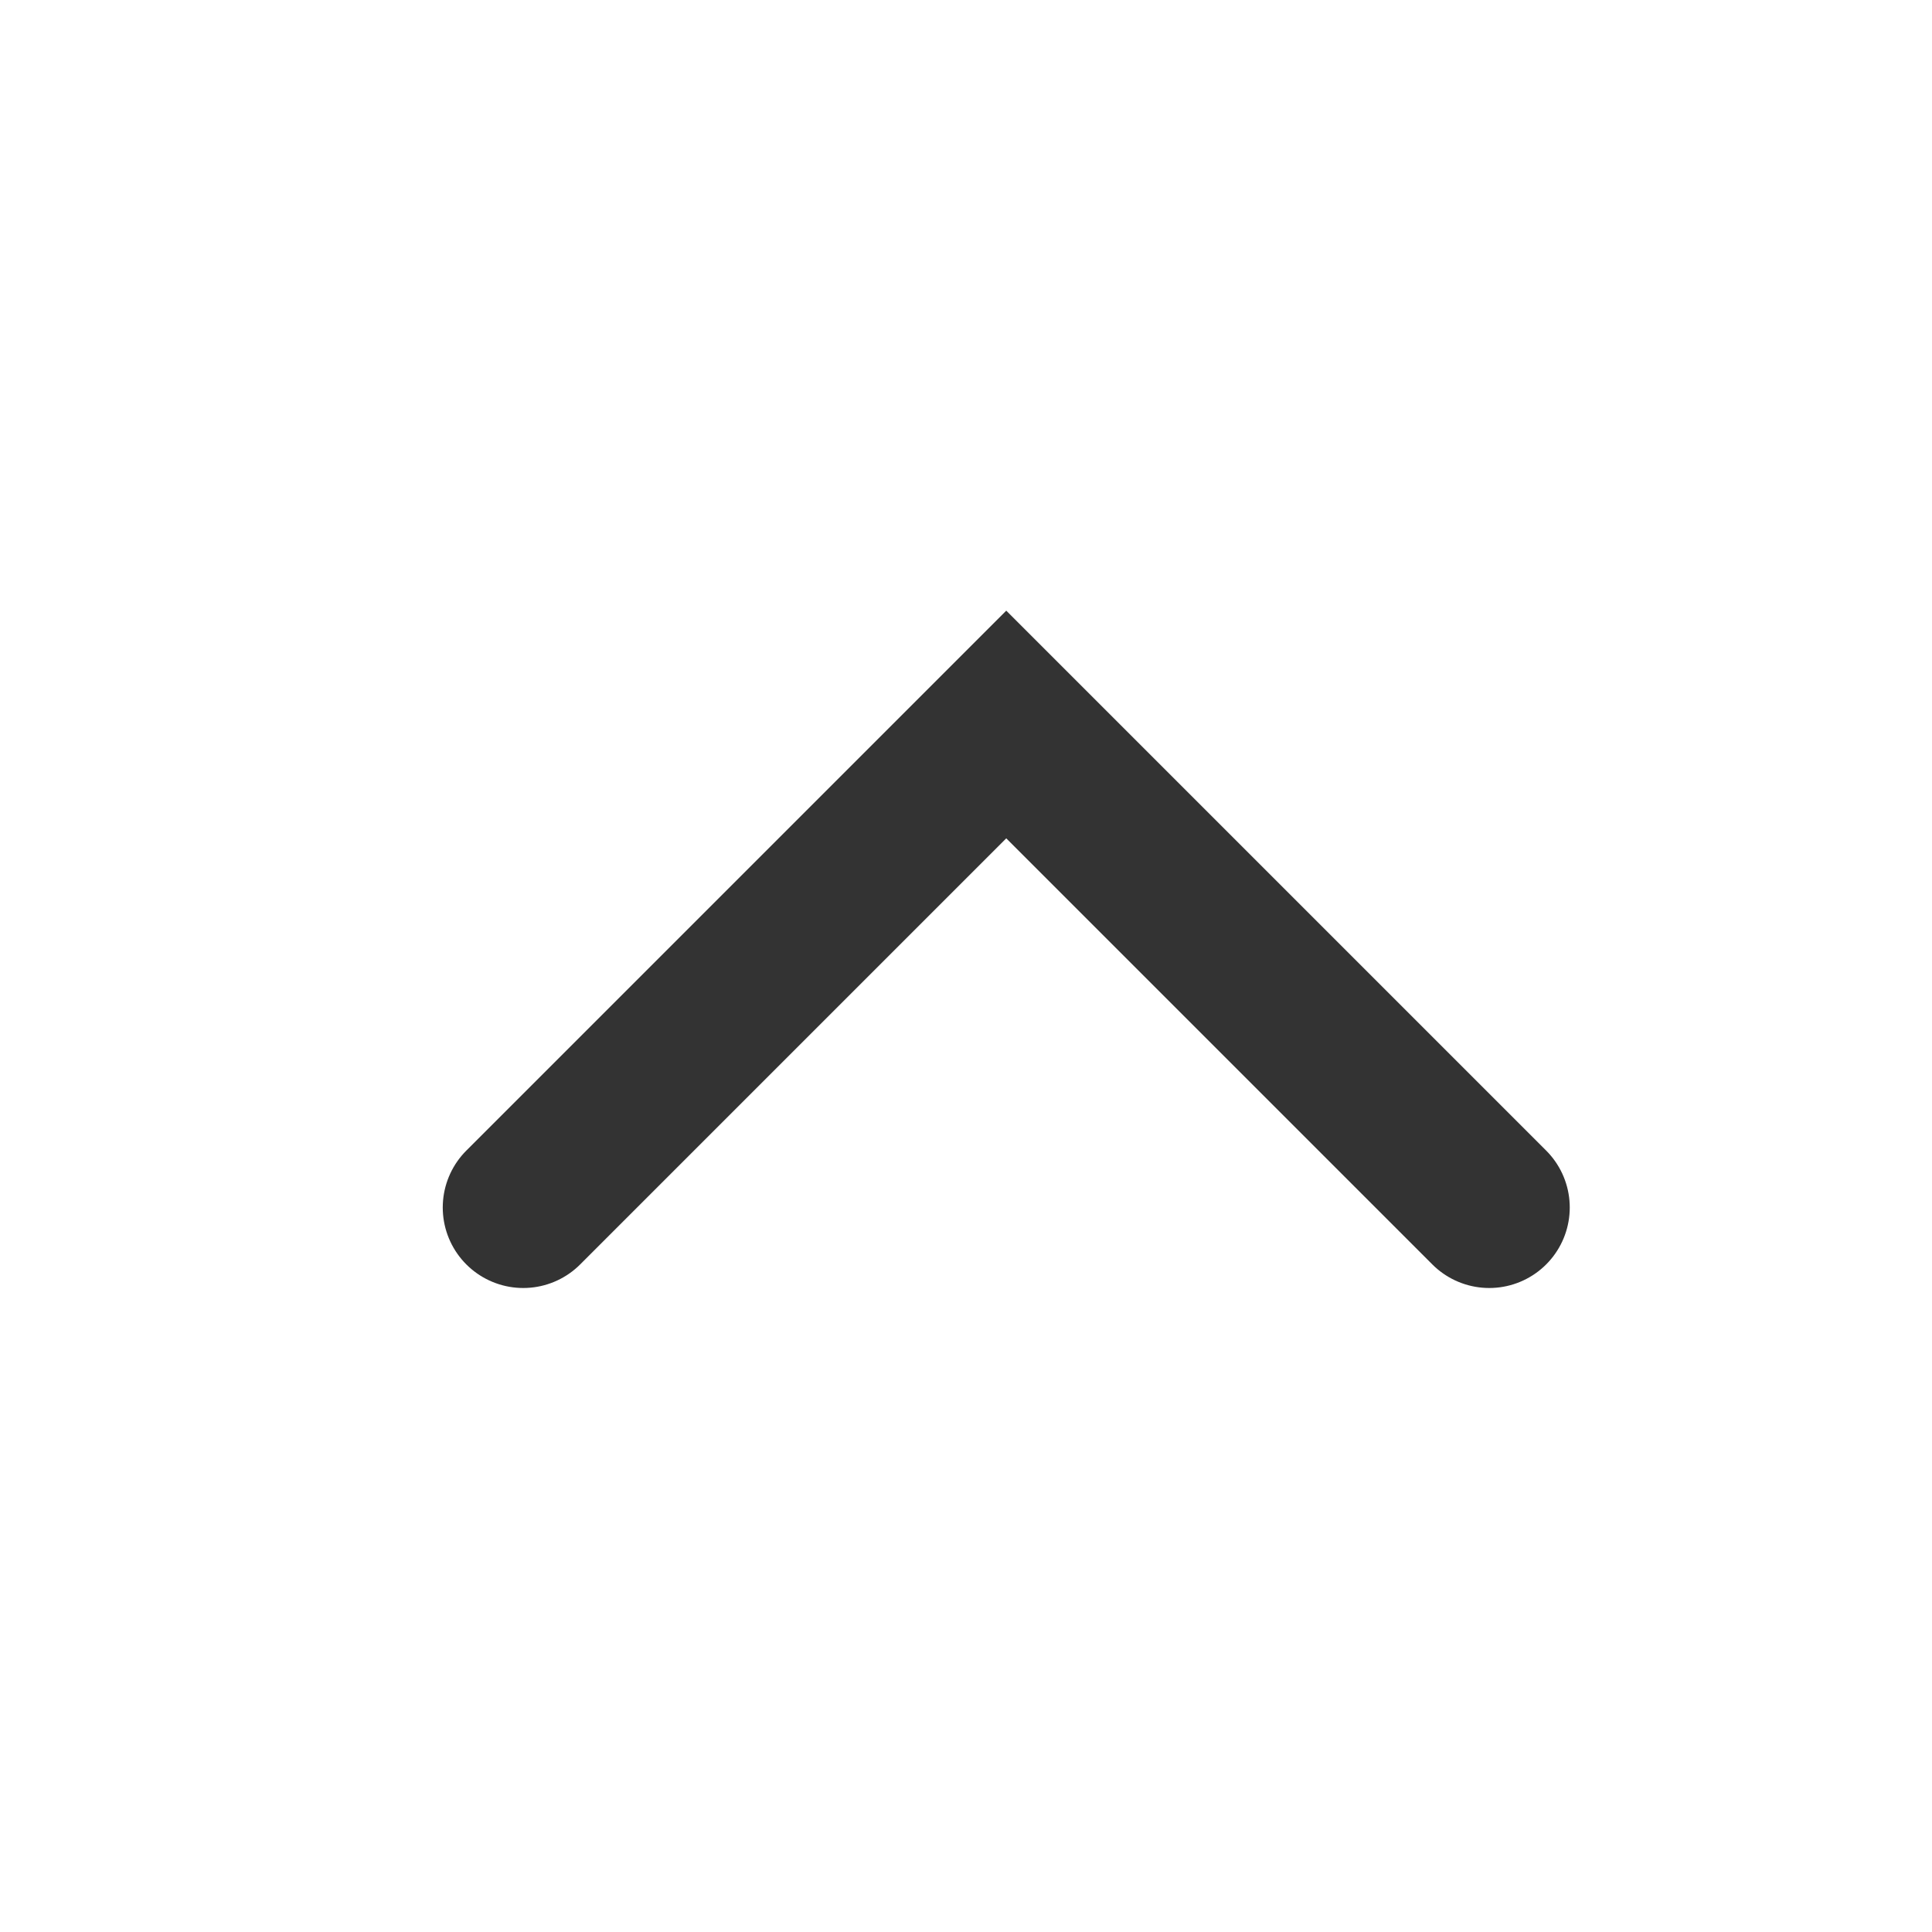
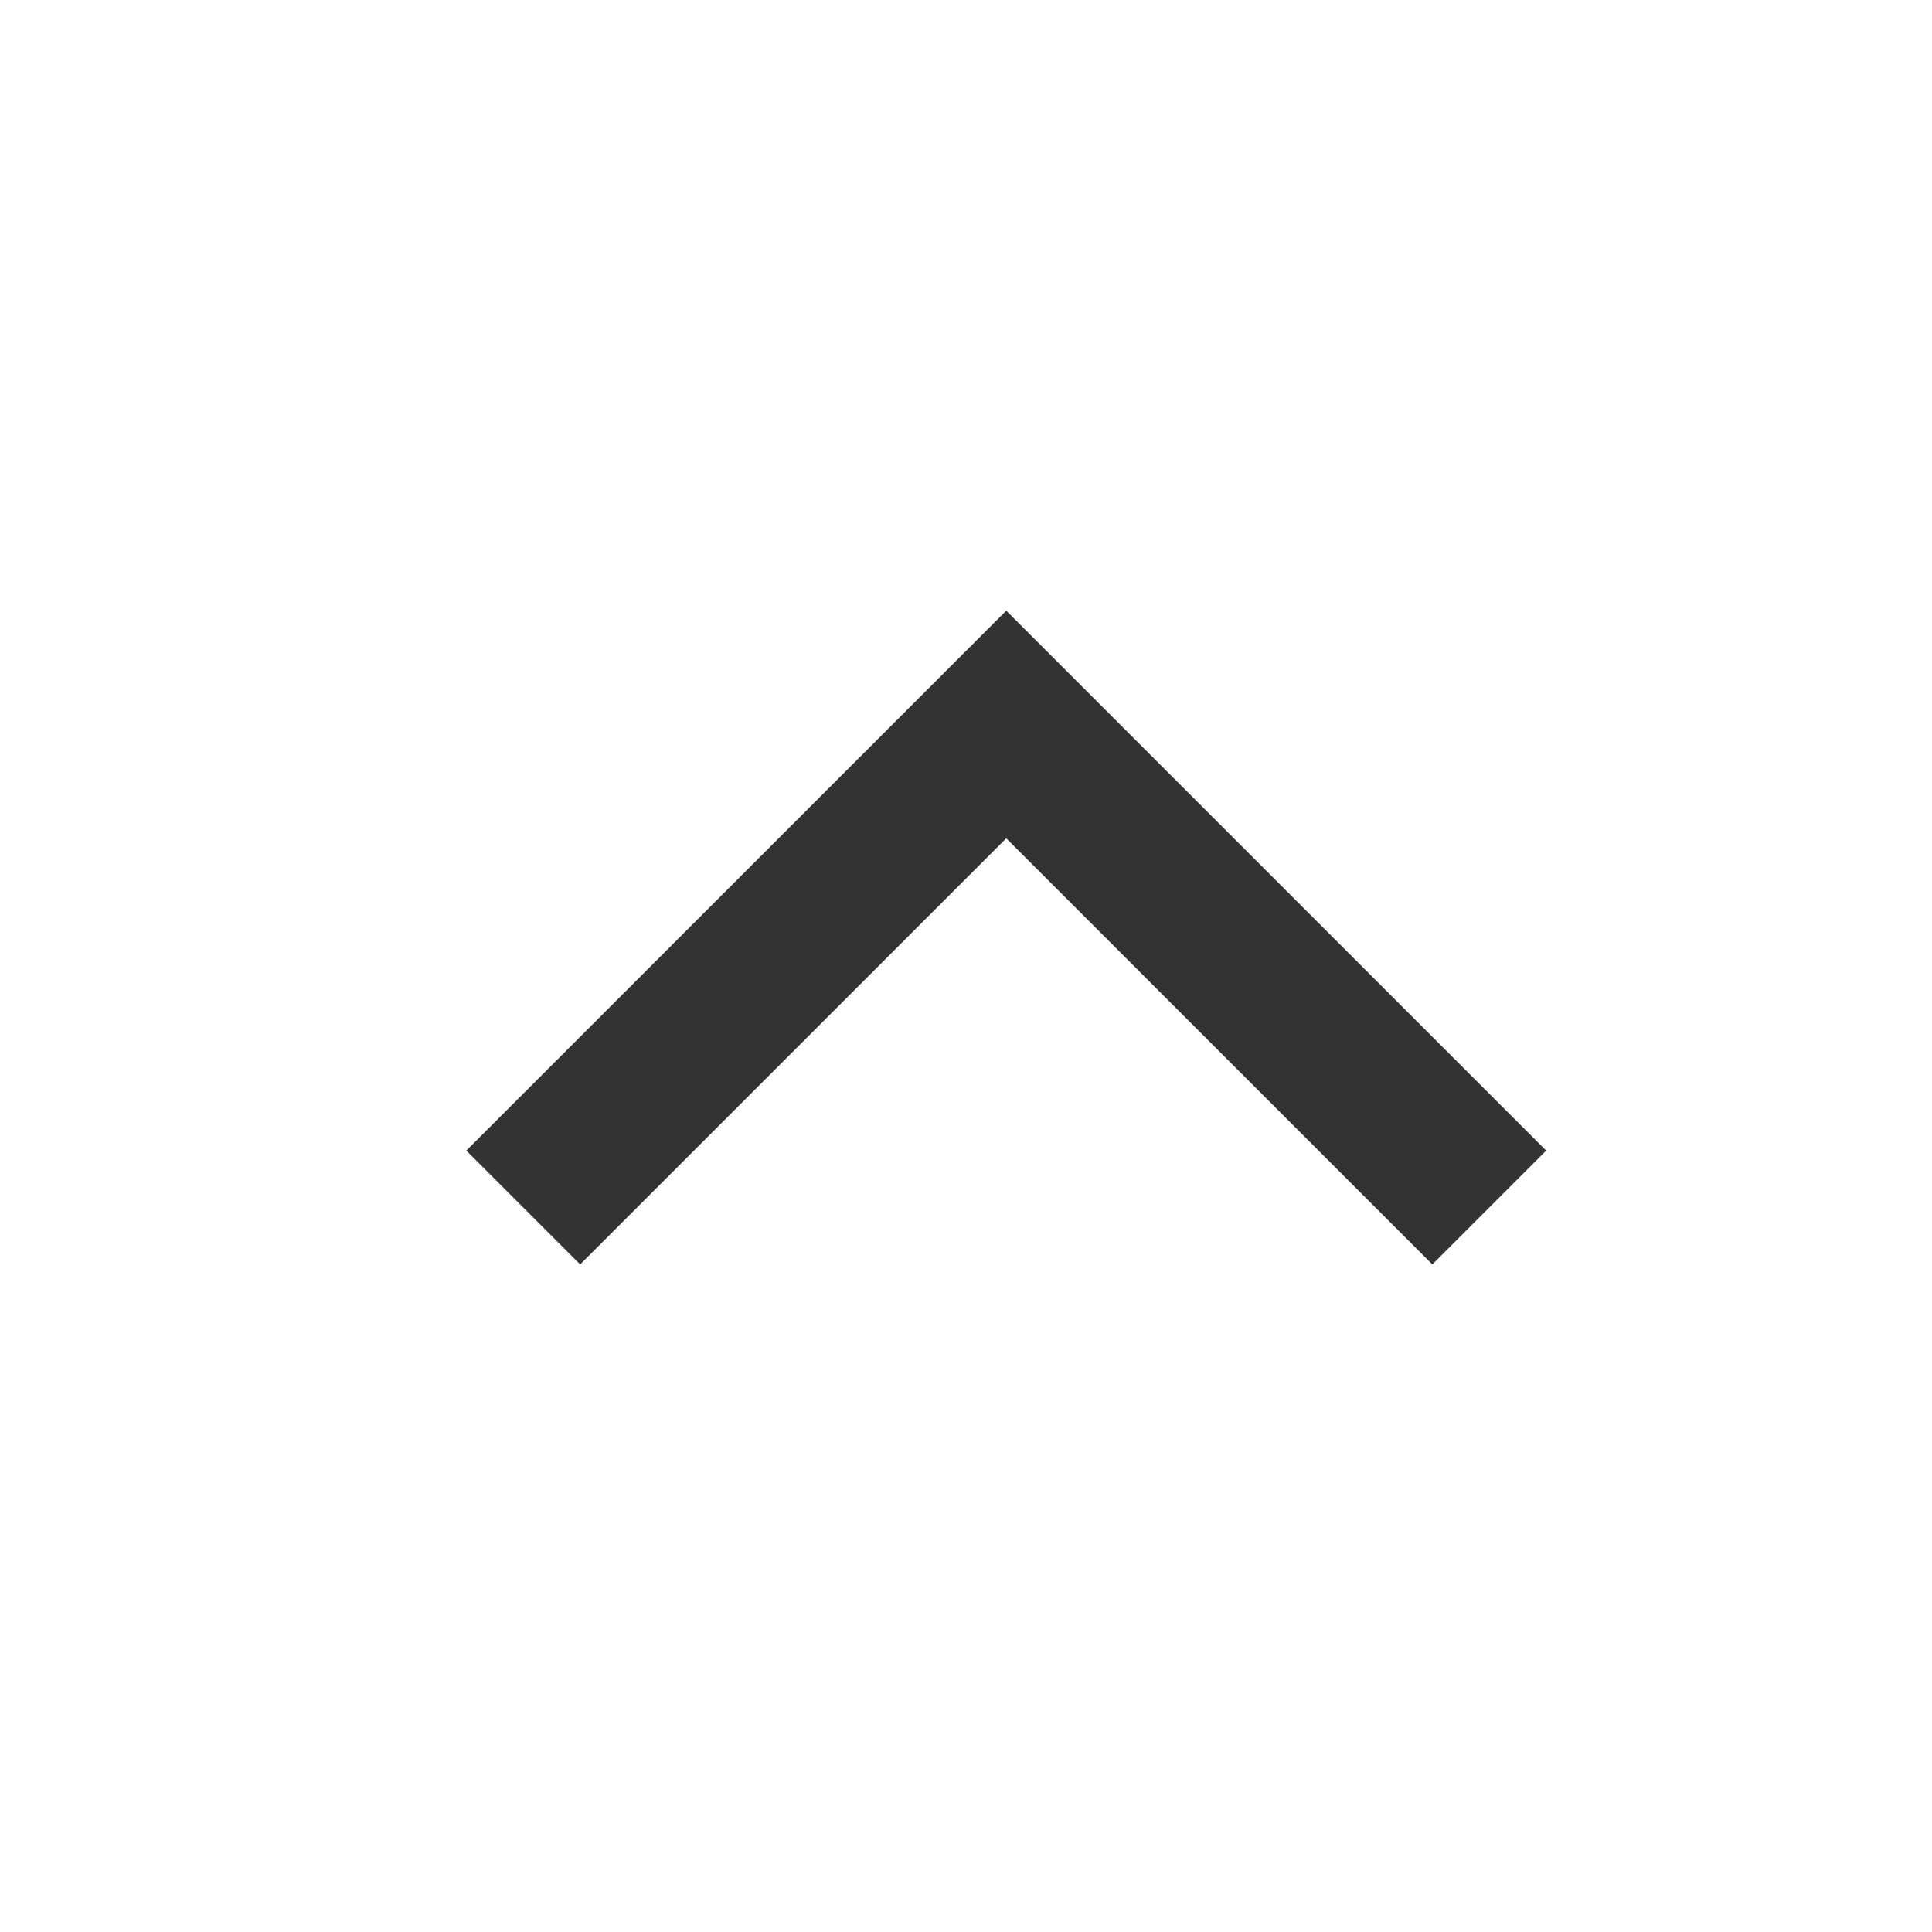
<svg xmlns="http://www.w3.org/2000/svg" width="24" height="24" viewBox="0 0 48 48" fill="none">
-   <path d="M13 30L25 18L37 30" stroke="#333" stroke-width="4" stroke-linecap="round" strokeLinejoin="round" />
+   <path d="M13 30L25 18L37 30" stroke="#333" stroke-width="4" strokeLinecap="round" strokeLinejoin="round" />
</svg>
